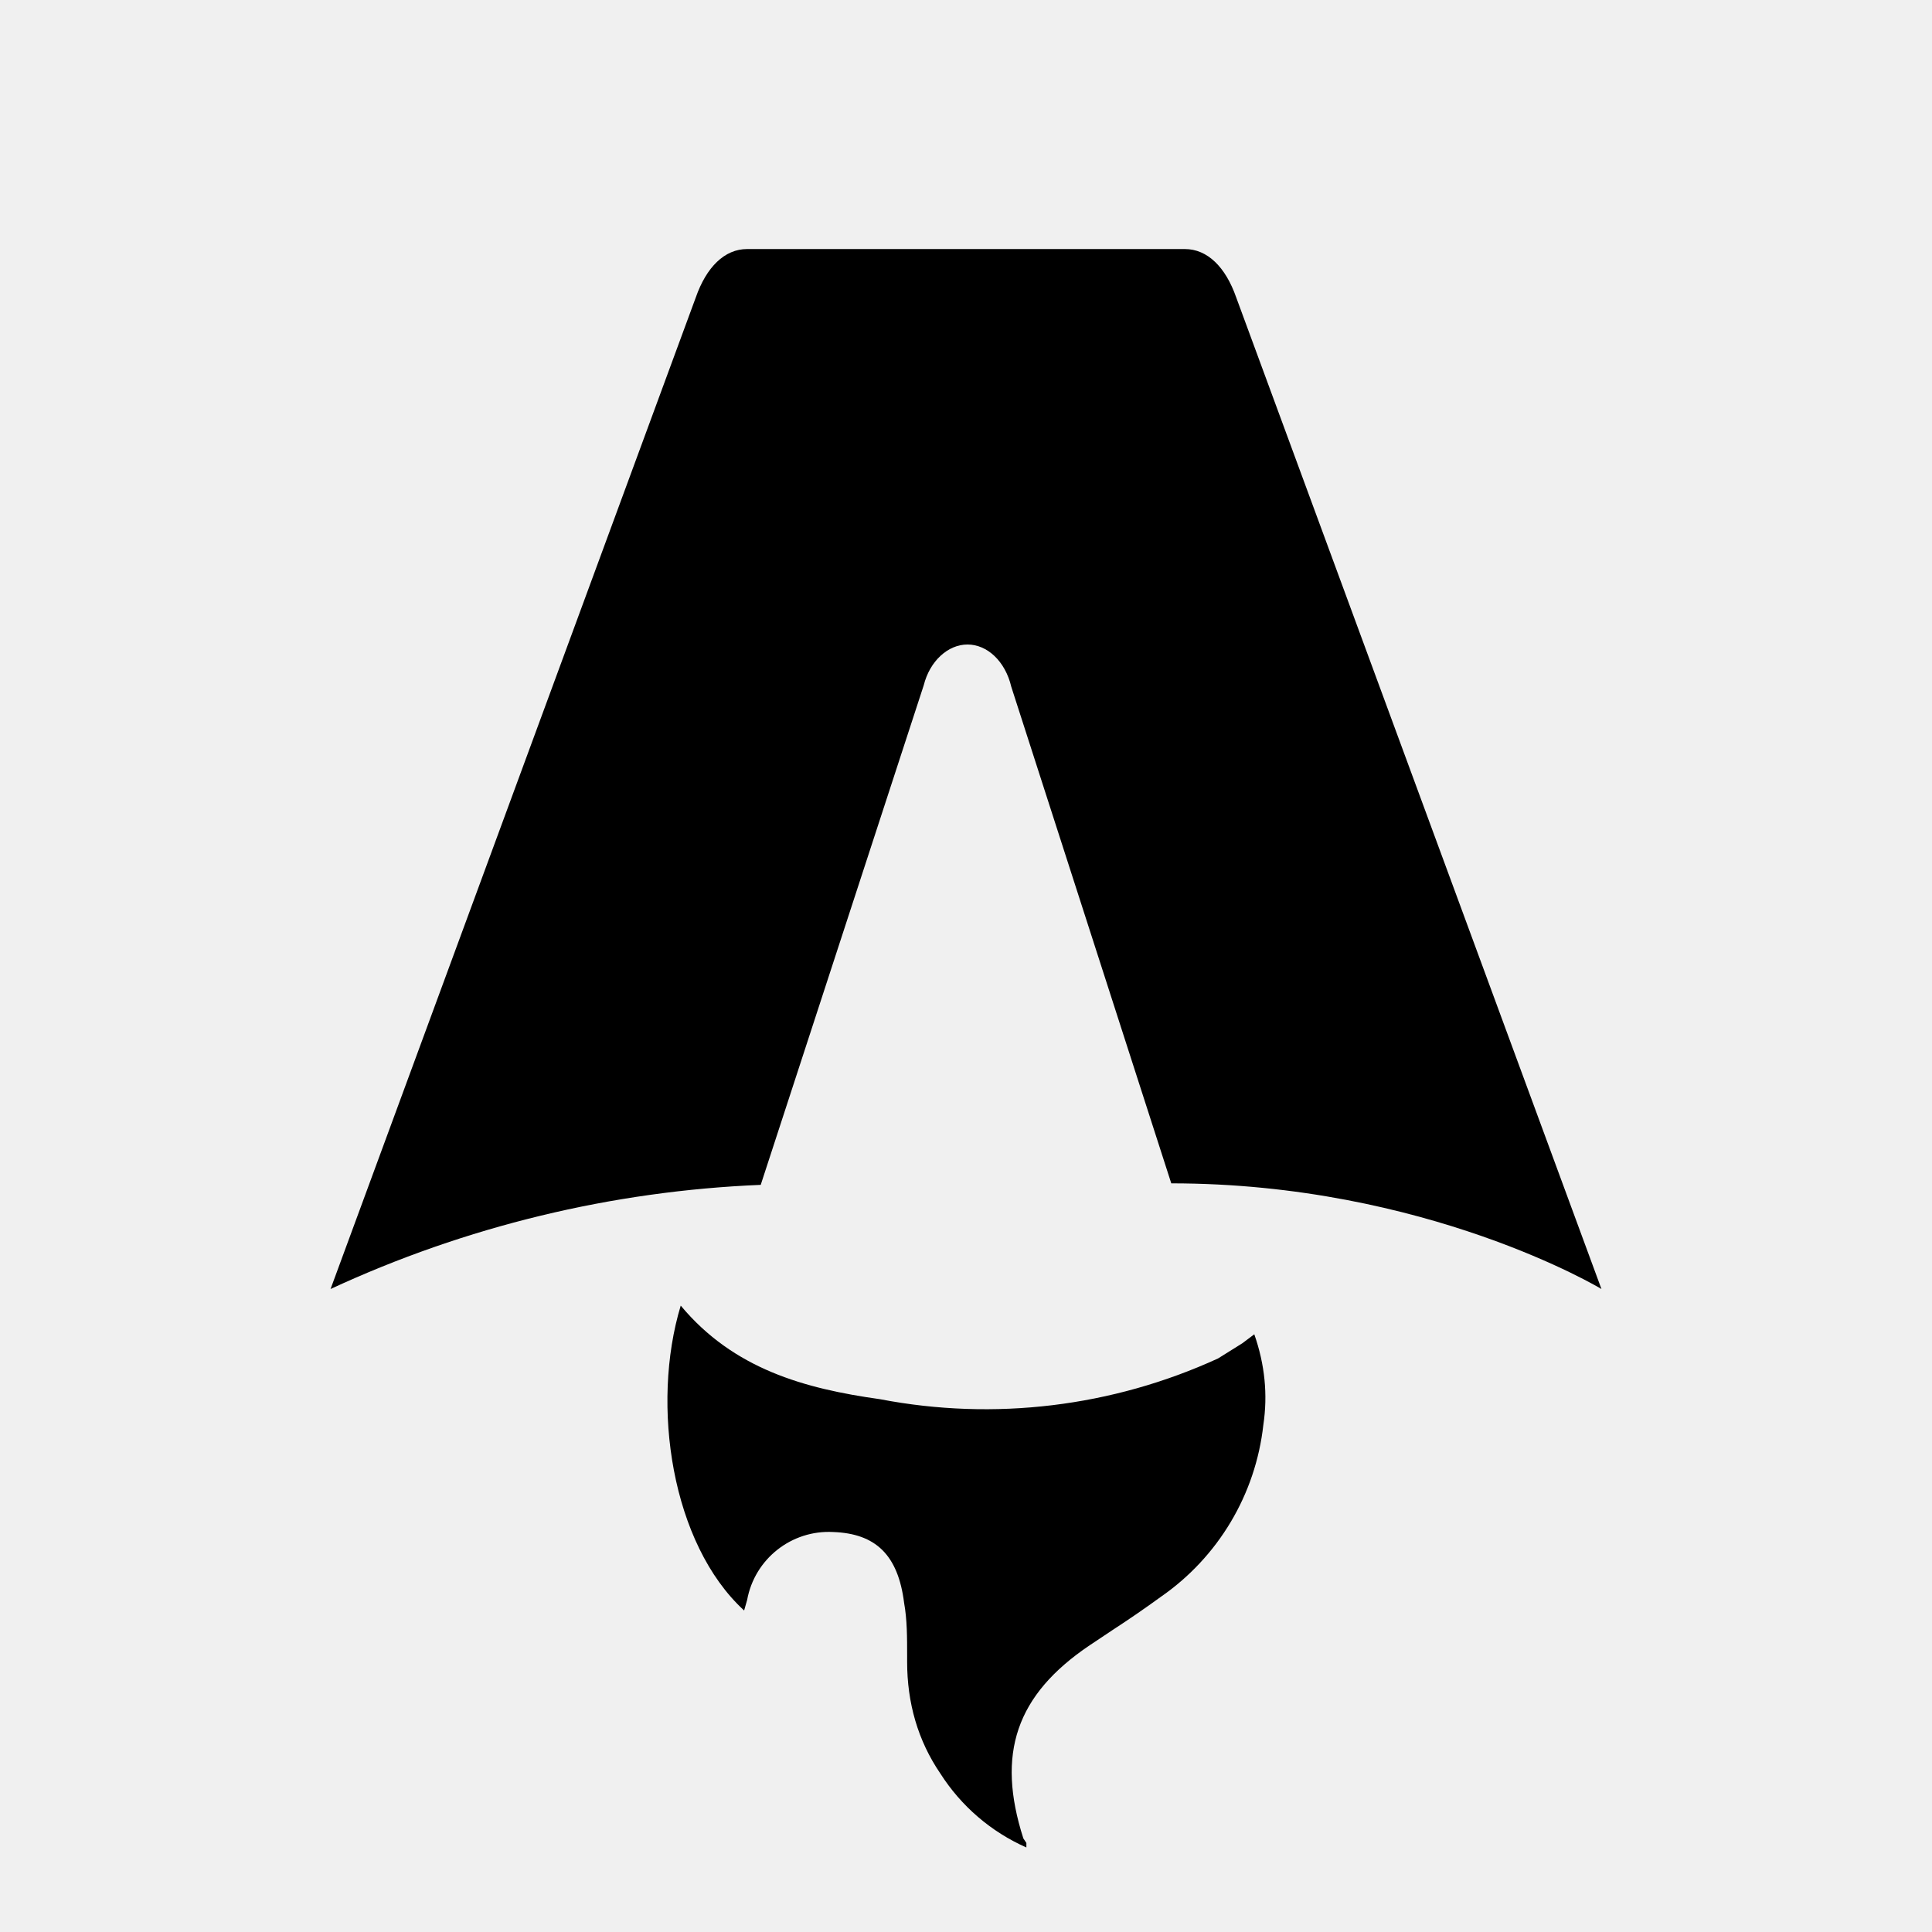
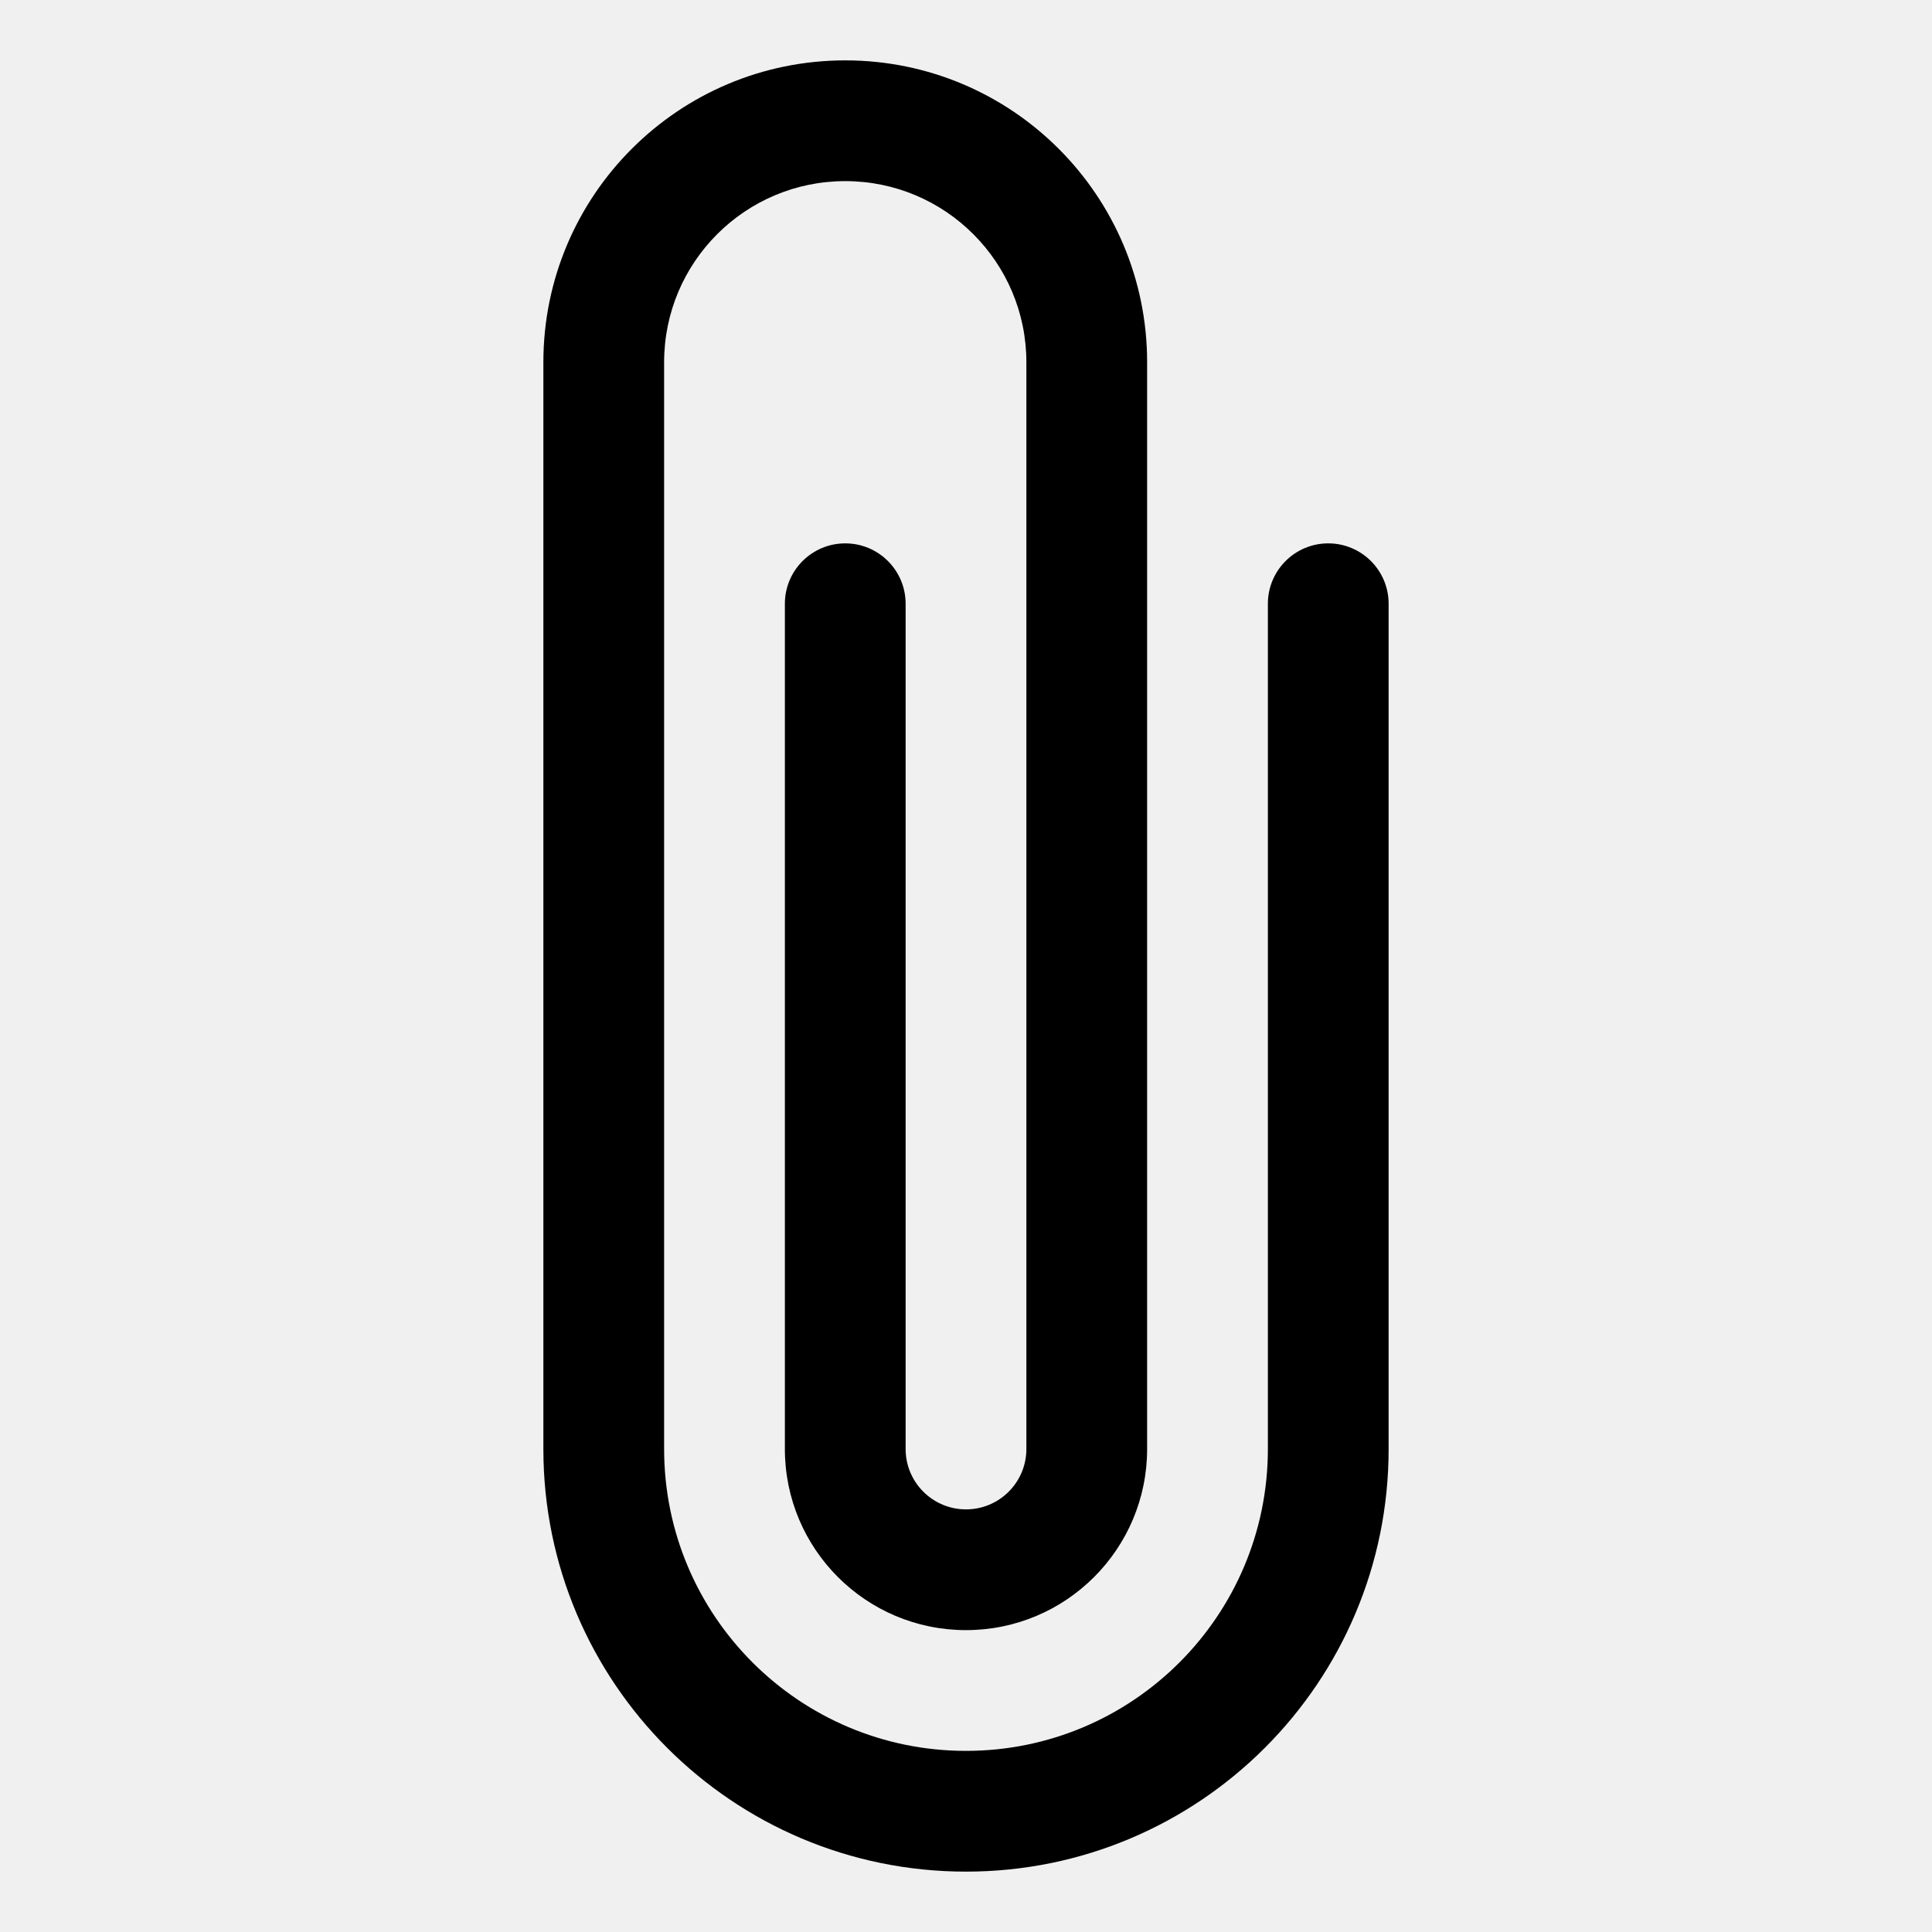
- <svg xmlns="http://www.w3.org/2000/svg" fill="none" viewBox="0 0 128 128">
-   <path d="M50.4 78.5a75.1 75.1 0 0 0-28.5 6.9l24.2-65.7c.7-2 1.9-3.2 3.4-3.2h29c1.5 0 2.7 1.2 3.4 3.2l24.2 65.7s-11.6-7-28.5-7L67 45.5c-.4-1.7-1.6-2.8-2.9-2.8-1.3 0-2.5 1.1-2.9 2.7L50.4 78.5Zm-1.1 28.2Zm-4.2-20.2c-2 6.6-.6 15.8 4.2 20.2a17.5 17.5 0 0 1 .2-.7 5.5 5.5 0 0 1 5.7-4.5c2.8.1 4.3 1.5 4.7 4.7.2 1.1.2 2.3.2 3.5v.4c0 2.7.7 5.2 2.2 7.4a13 13 0 0 0 5.7 4.9v-.3l-.2-.3c-1.8-5.6-.5-9.5 4.4-12.8l1.5-1a73 73 0 0 0 3.2-2.2 16 16 0 0 0 6.8-11.4c.3-2 .1-4-.6-6l-.8.6-1.6 1a37 37 0 0 1-22.4 2.7c-5-.7-9.7-2-13.2-6.2Z" />
-   <style>
-         path { fill: #000; }
-         @media (prefers-color-scheme: dark) {
-             path { fill: #FFF; }
-         }
-     </style>
+ <svg xmlns="http://www.w3.org/2000/svg" width="16" height="16" fill="currentColor" class="bi bi-paperclip" viewBox="0 0 16 16">
+   <path d="M4.5 3a2.5 2.5 0 0 1 5 0v9a1.5 1.5 0 0 1-3 0V5a.5.5 0 0 1 1 0v7a.5.5 0 0 0 1 0V3a1.5 1.5 0 1 0-3 0v9a2.5 2.5 0 0 0 5 0V5a.5.5 0 0 1 1 0v7a3.5 3.5 0 1 1-7 0z" />
</svg>
